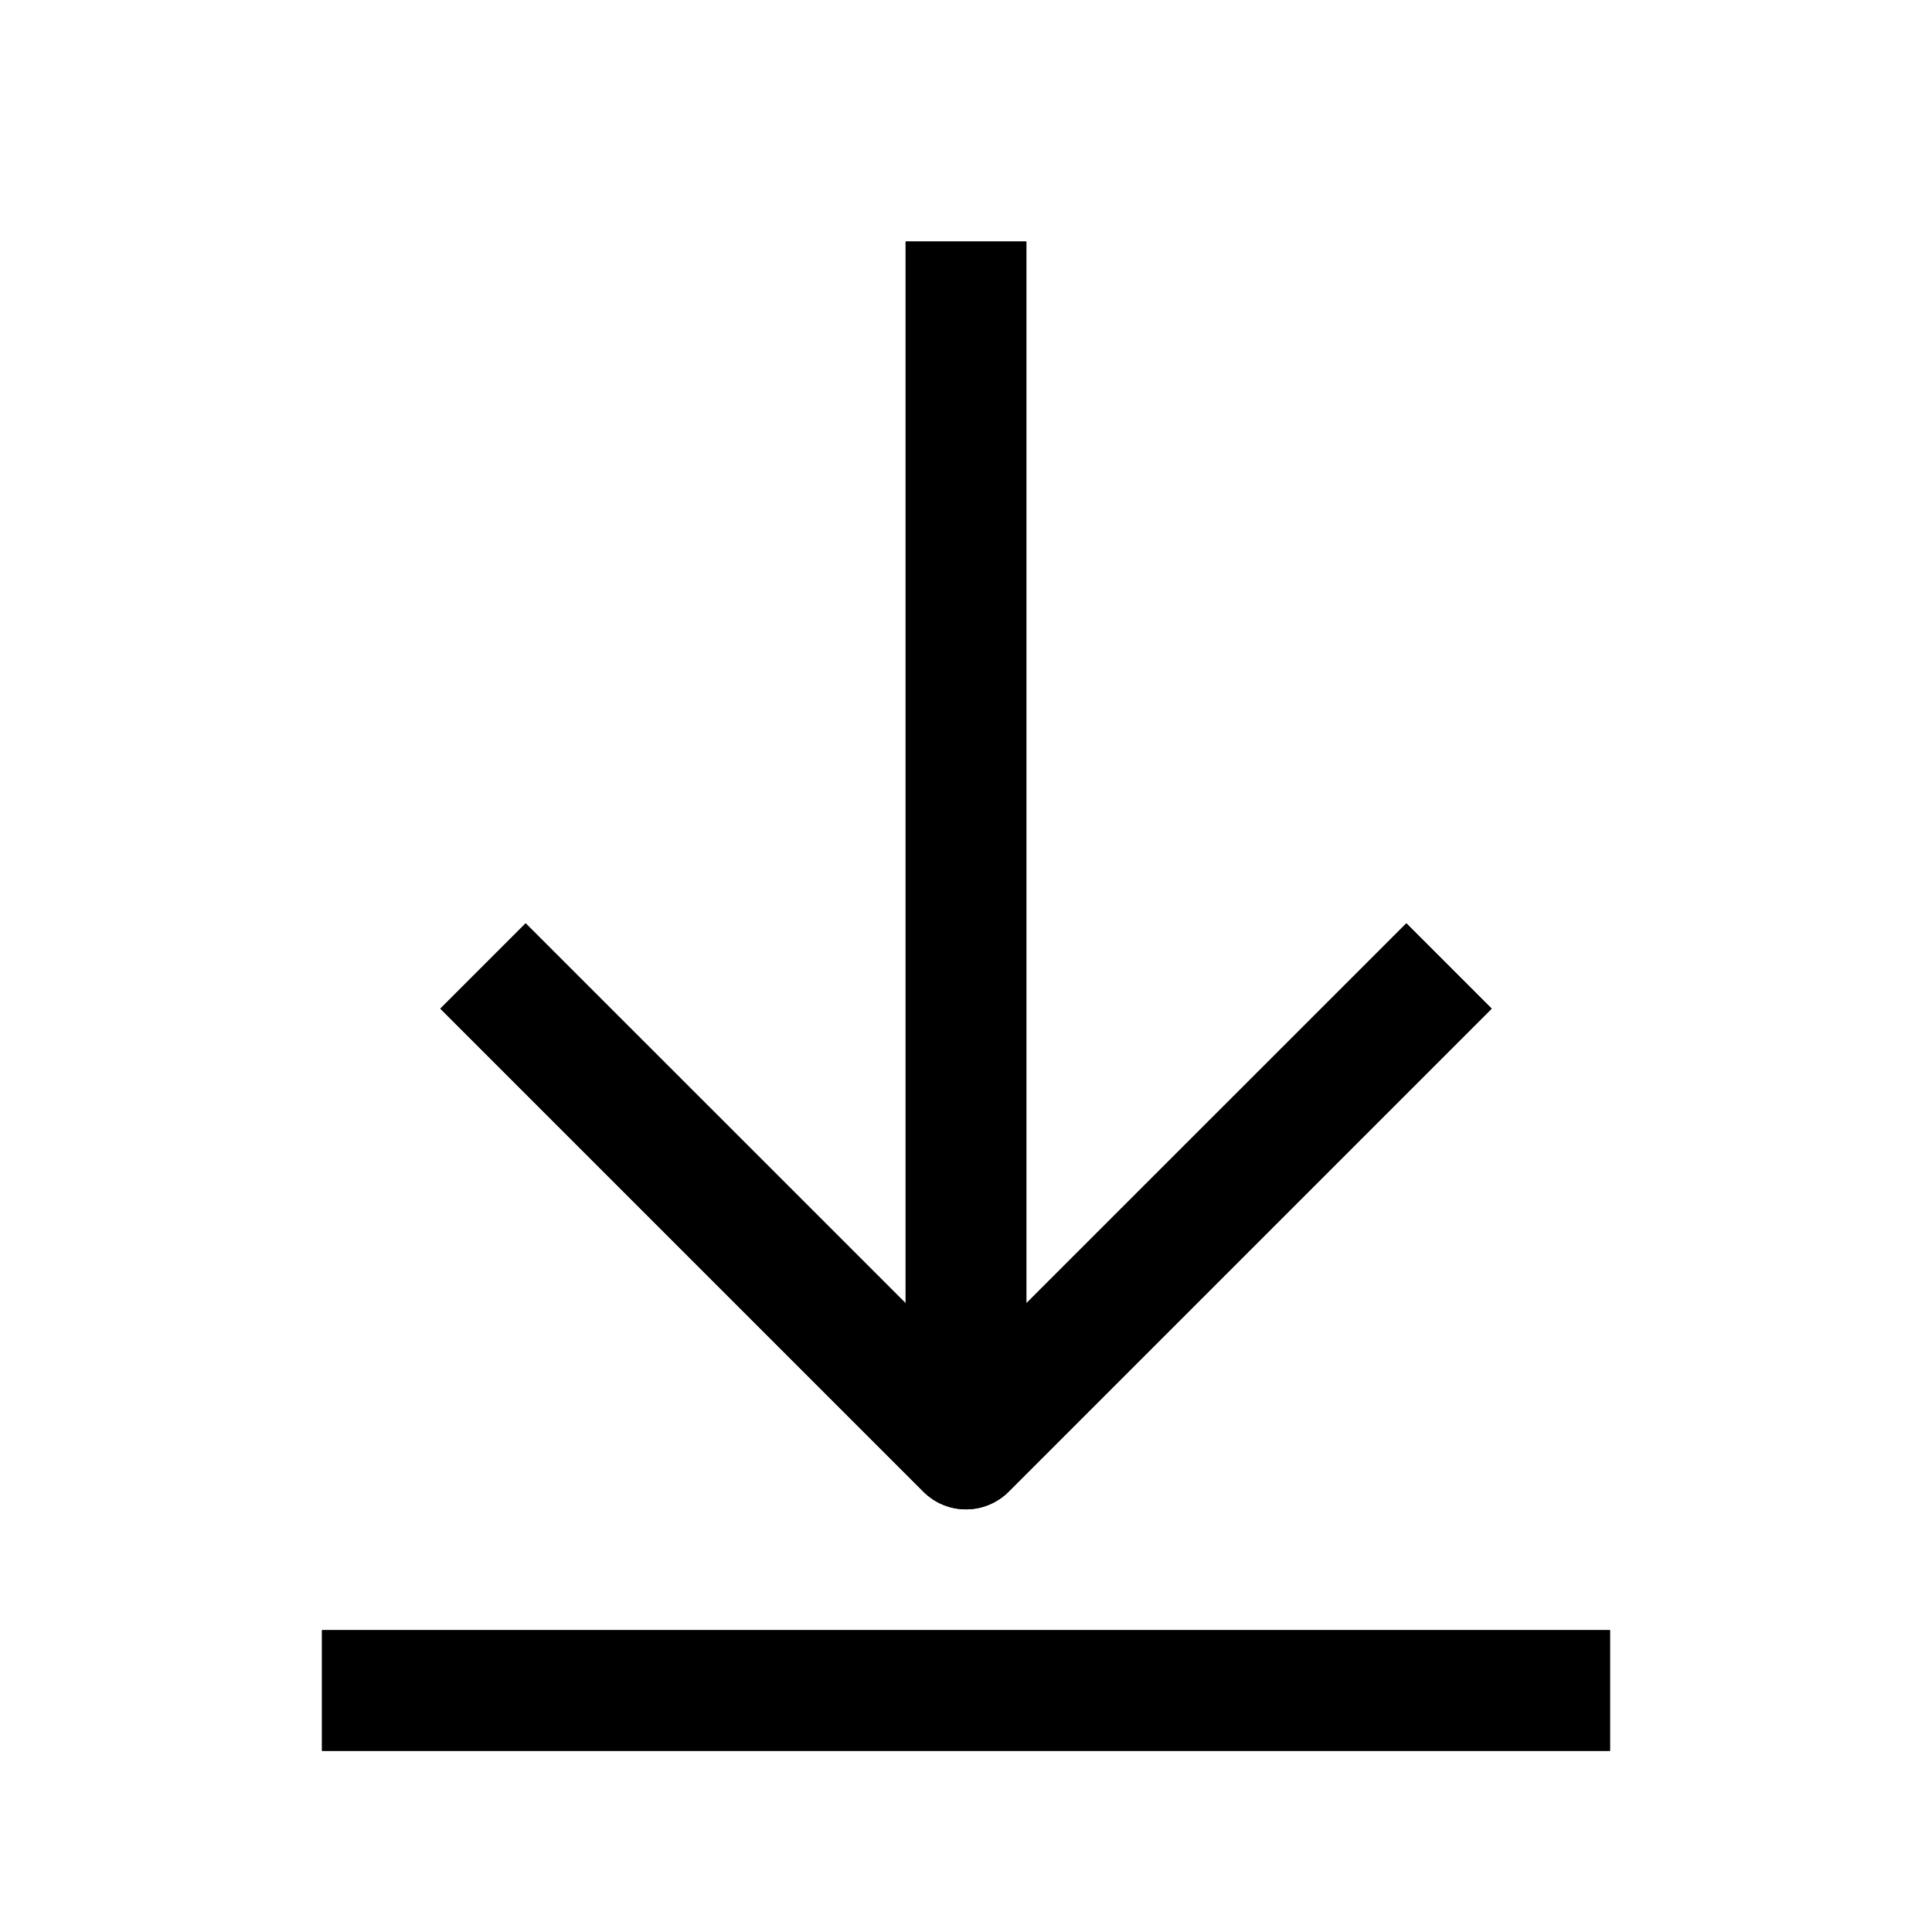
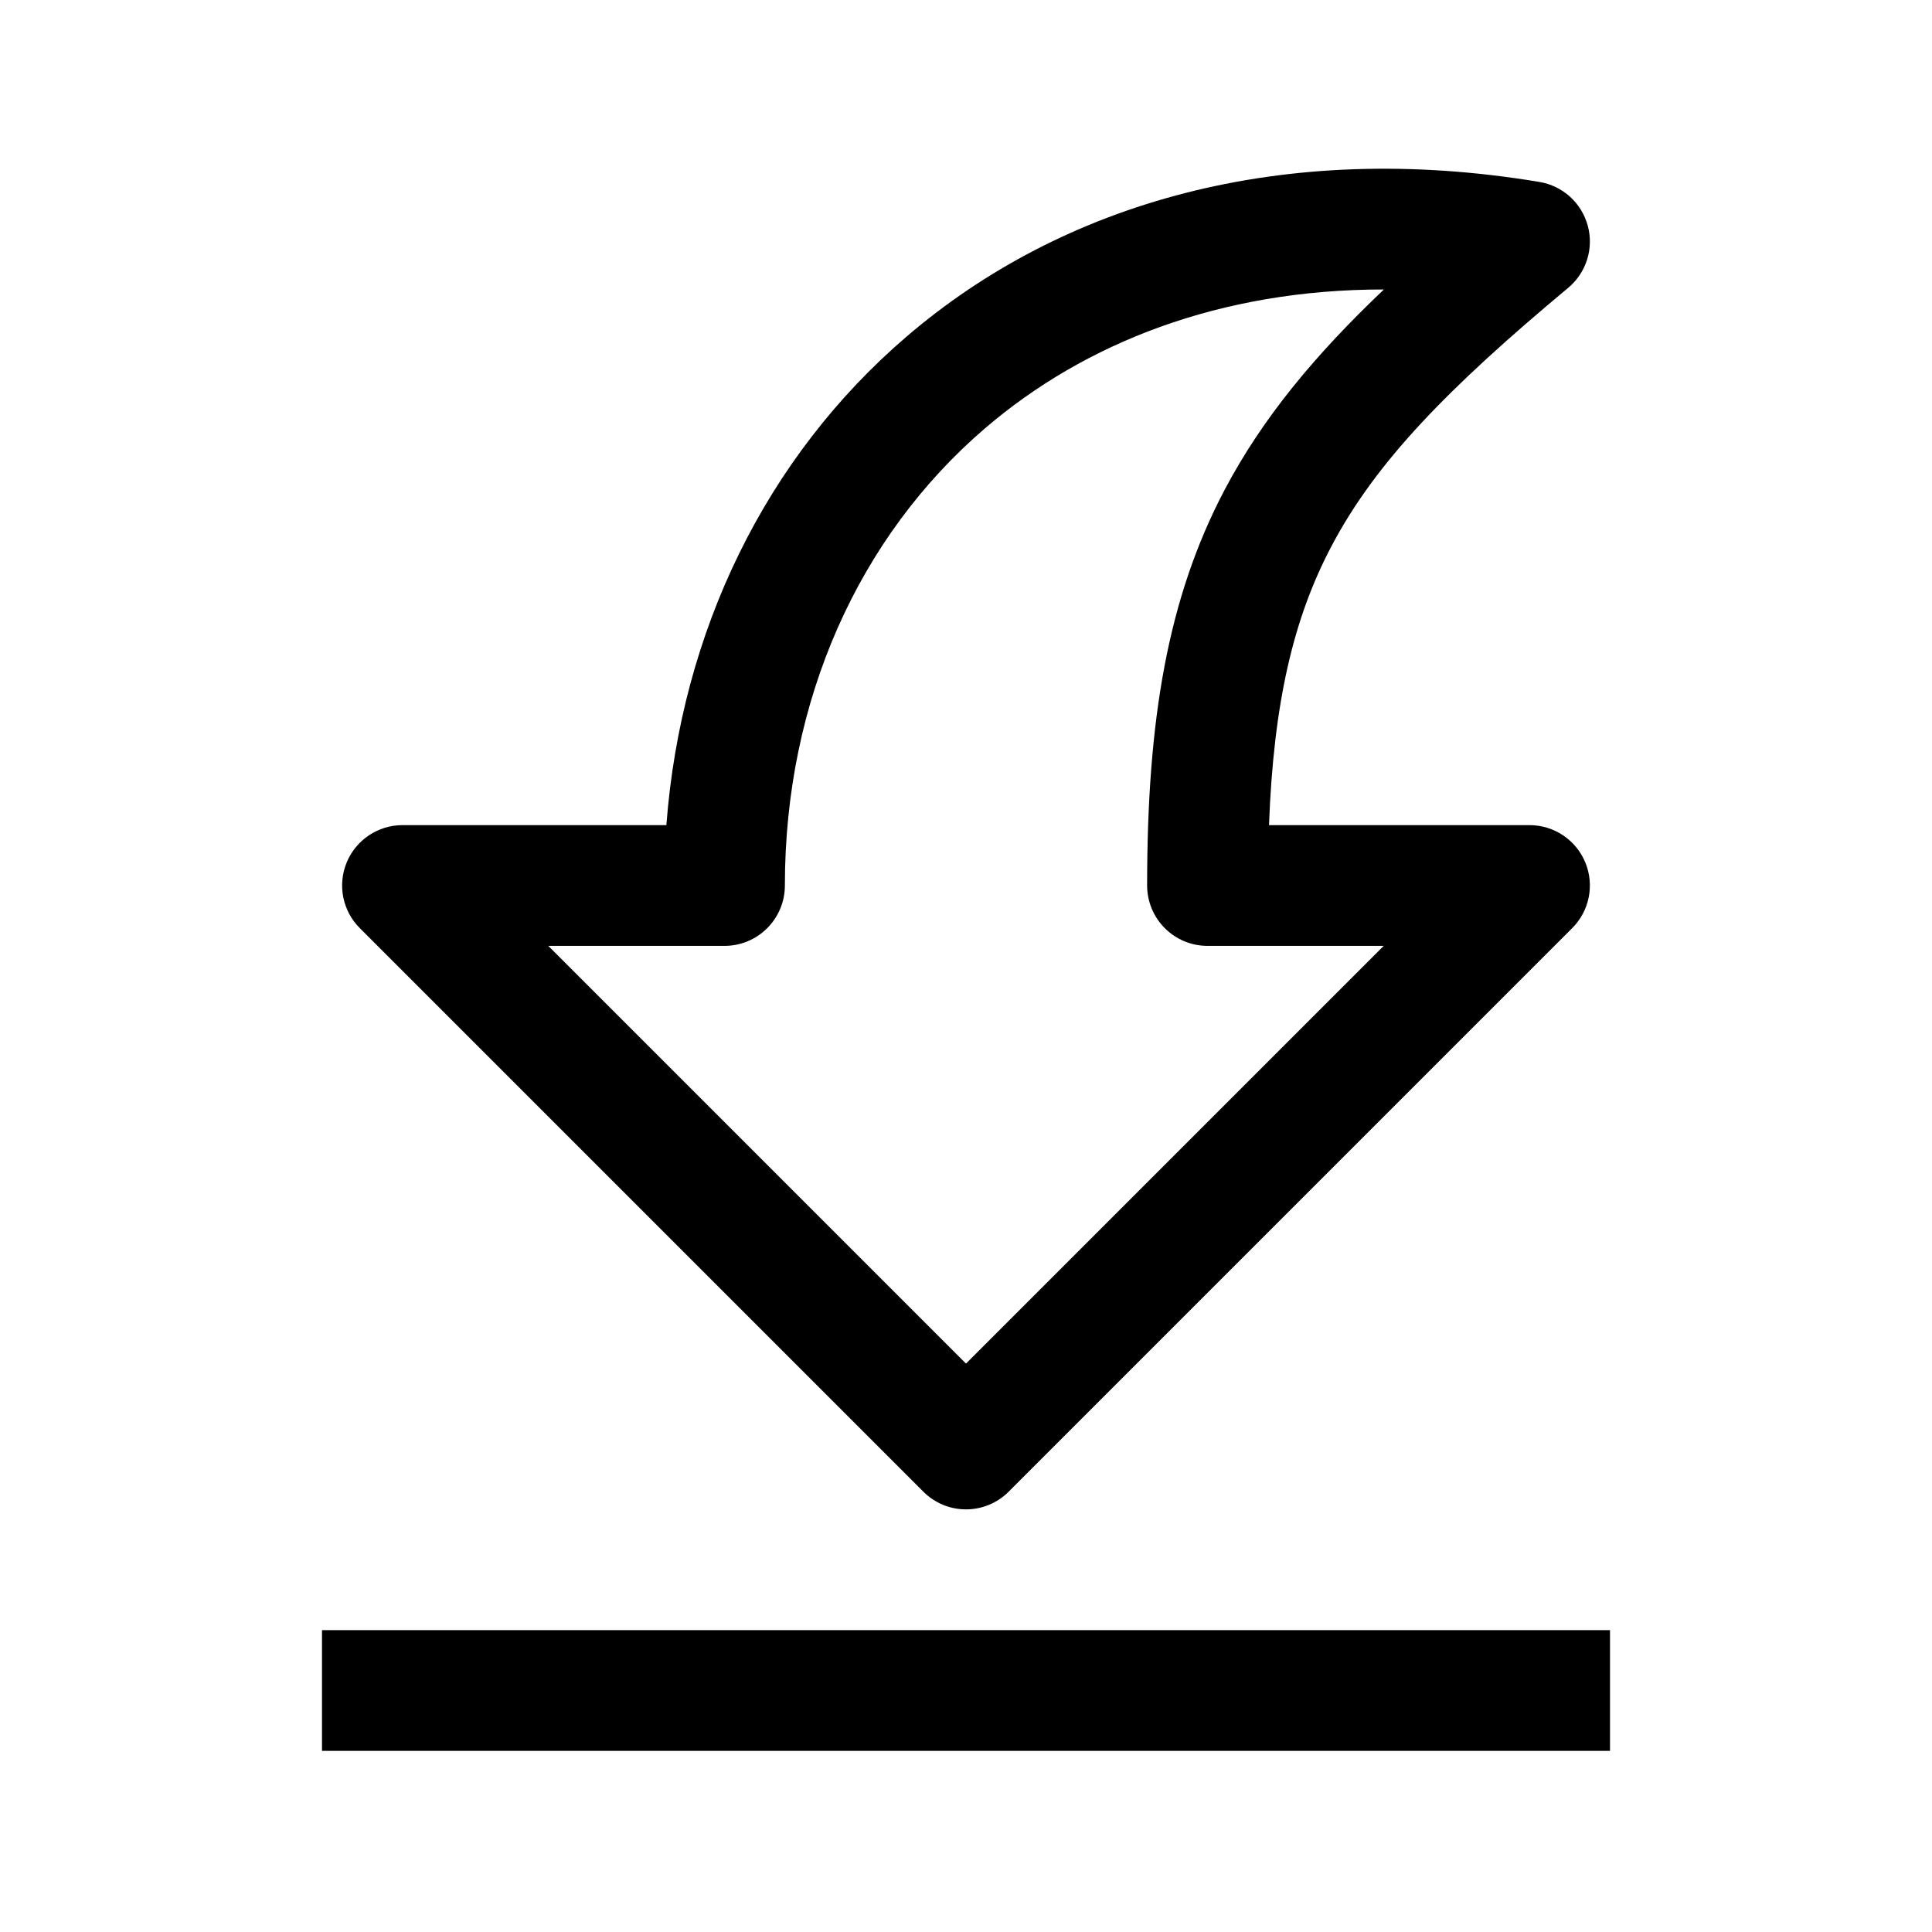
<svg xmlns="http://www.w3.org/2000/svg" width="24" height="24" viewBox="0 0 24 24">
-   <path fill-rule="evenodd" clip-rule="evenodd" d="M12.53 18.53L18.53 12.53L17.47 11.47L12.75 16.189L12.75 3H11.25L11.25 16.189L6.53 11.47L5.47 12.53L11.47 18.53C11.763 18.823 12.237 18.823 12.53 18.53ZM20 20.25H4V21.75H20V20.25Z" />
-   <path fill-rule="evenodd" clip-rule="evenodd" d="M12.53 18.53L18.53 12.53L17.47 11.47L12.75 16.189L12.75 3H11.25L11.25 16.189L6.53 11.47L5.47 12.53L11.47 18.53C11.763 18.823 12.237 18.823 12.53 18.53ZM20 20.25H4V21.75H20V20.25Z" />
+   <path fill-rule="evenodd" clip-rule="evenodd" d="M5 10.25C4.697 10.25 4.423 10.433 4.307 10.713C4.191 10.993 4.255 11.316 4.47 11.53L11.47 18.53C11.61 18.671 11.801 18.75 12 18.75C12.199 18.75 12.39 18.671 12.53 18.53L19.53 11.53C19.745 11.316 19.809 10.993 19.693 10.713C19.577 10.433 19.303 10.25 19 10.25L15.764 10.25C15.821 8.728 16.067 7.682 16.539 6.787C17.091 5.737 17.993 4.816 19.48 3.576C19.705 3.388 19.801 3.087 19.724 2.804C19.647 2.521 19.413 2.308 19.123 2.26C15.927 1.728 13.197 2.522 11.262 4.181C9.513 5.68 8.46 7.845 8.278 10.25H5ZM17.189 11.75L12 16.939L6.811 11.75H9C9.414 11.75 9.75 11.414 9.75 11C9.75 8.701 10.667 6.666 12.238 5.319C13.476 4.259 15.155 3.595 17.191 3.596C16.343 4.402 15.685 5.188 15.211 6.088C14.506 7.428 14.25 8.941 14.25 11C14.25 11.199 14.329 11.39 14.47 11.53C14.61 11.671 14.801 11.75 15 11.75L17.189 11.75ZM20 21.75V20.25H4V21.75H20Z" />
</svg>
